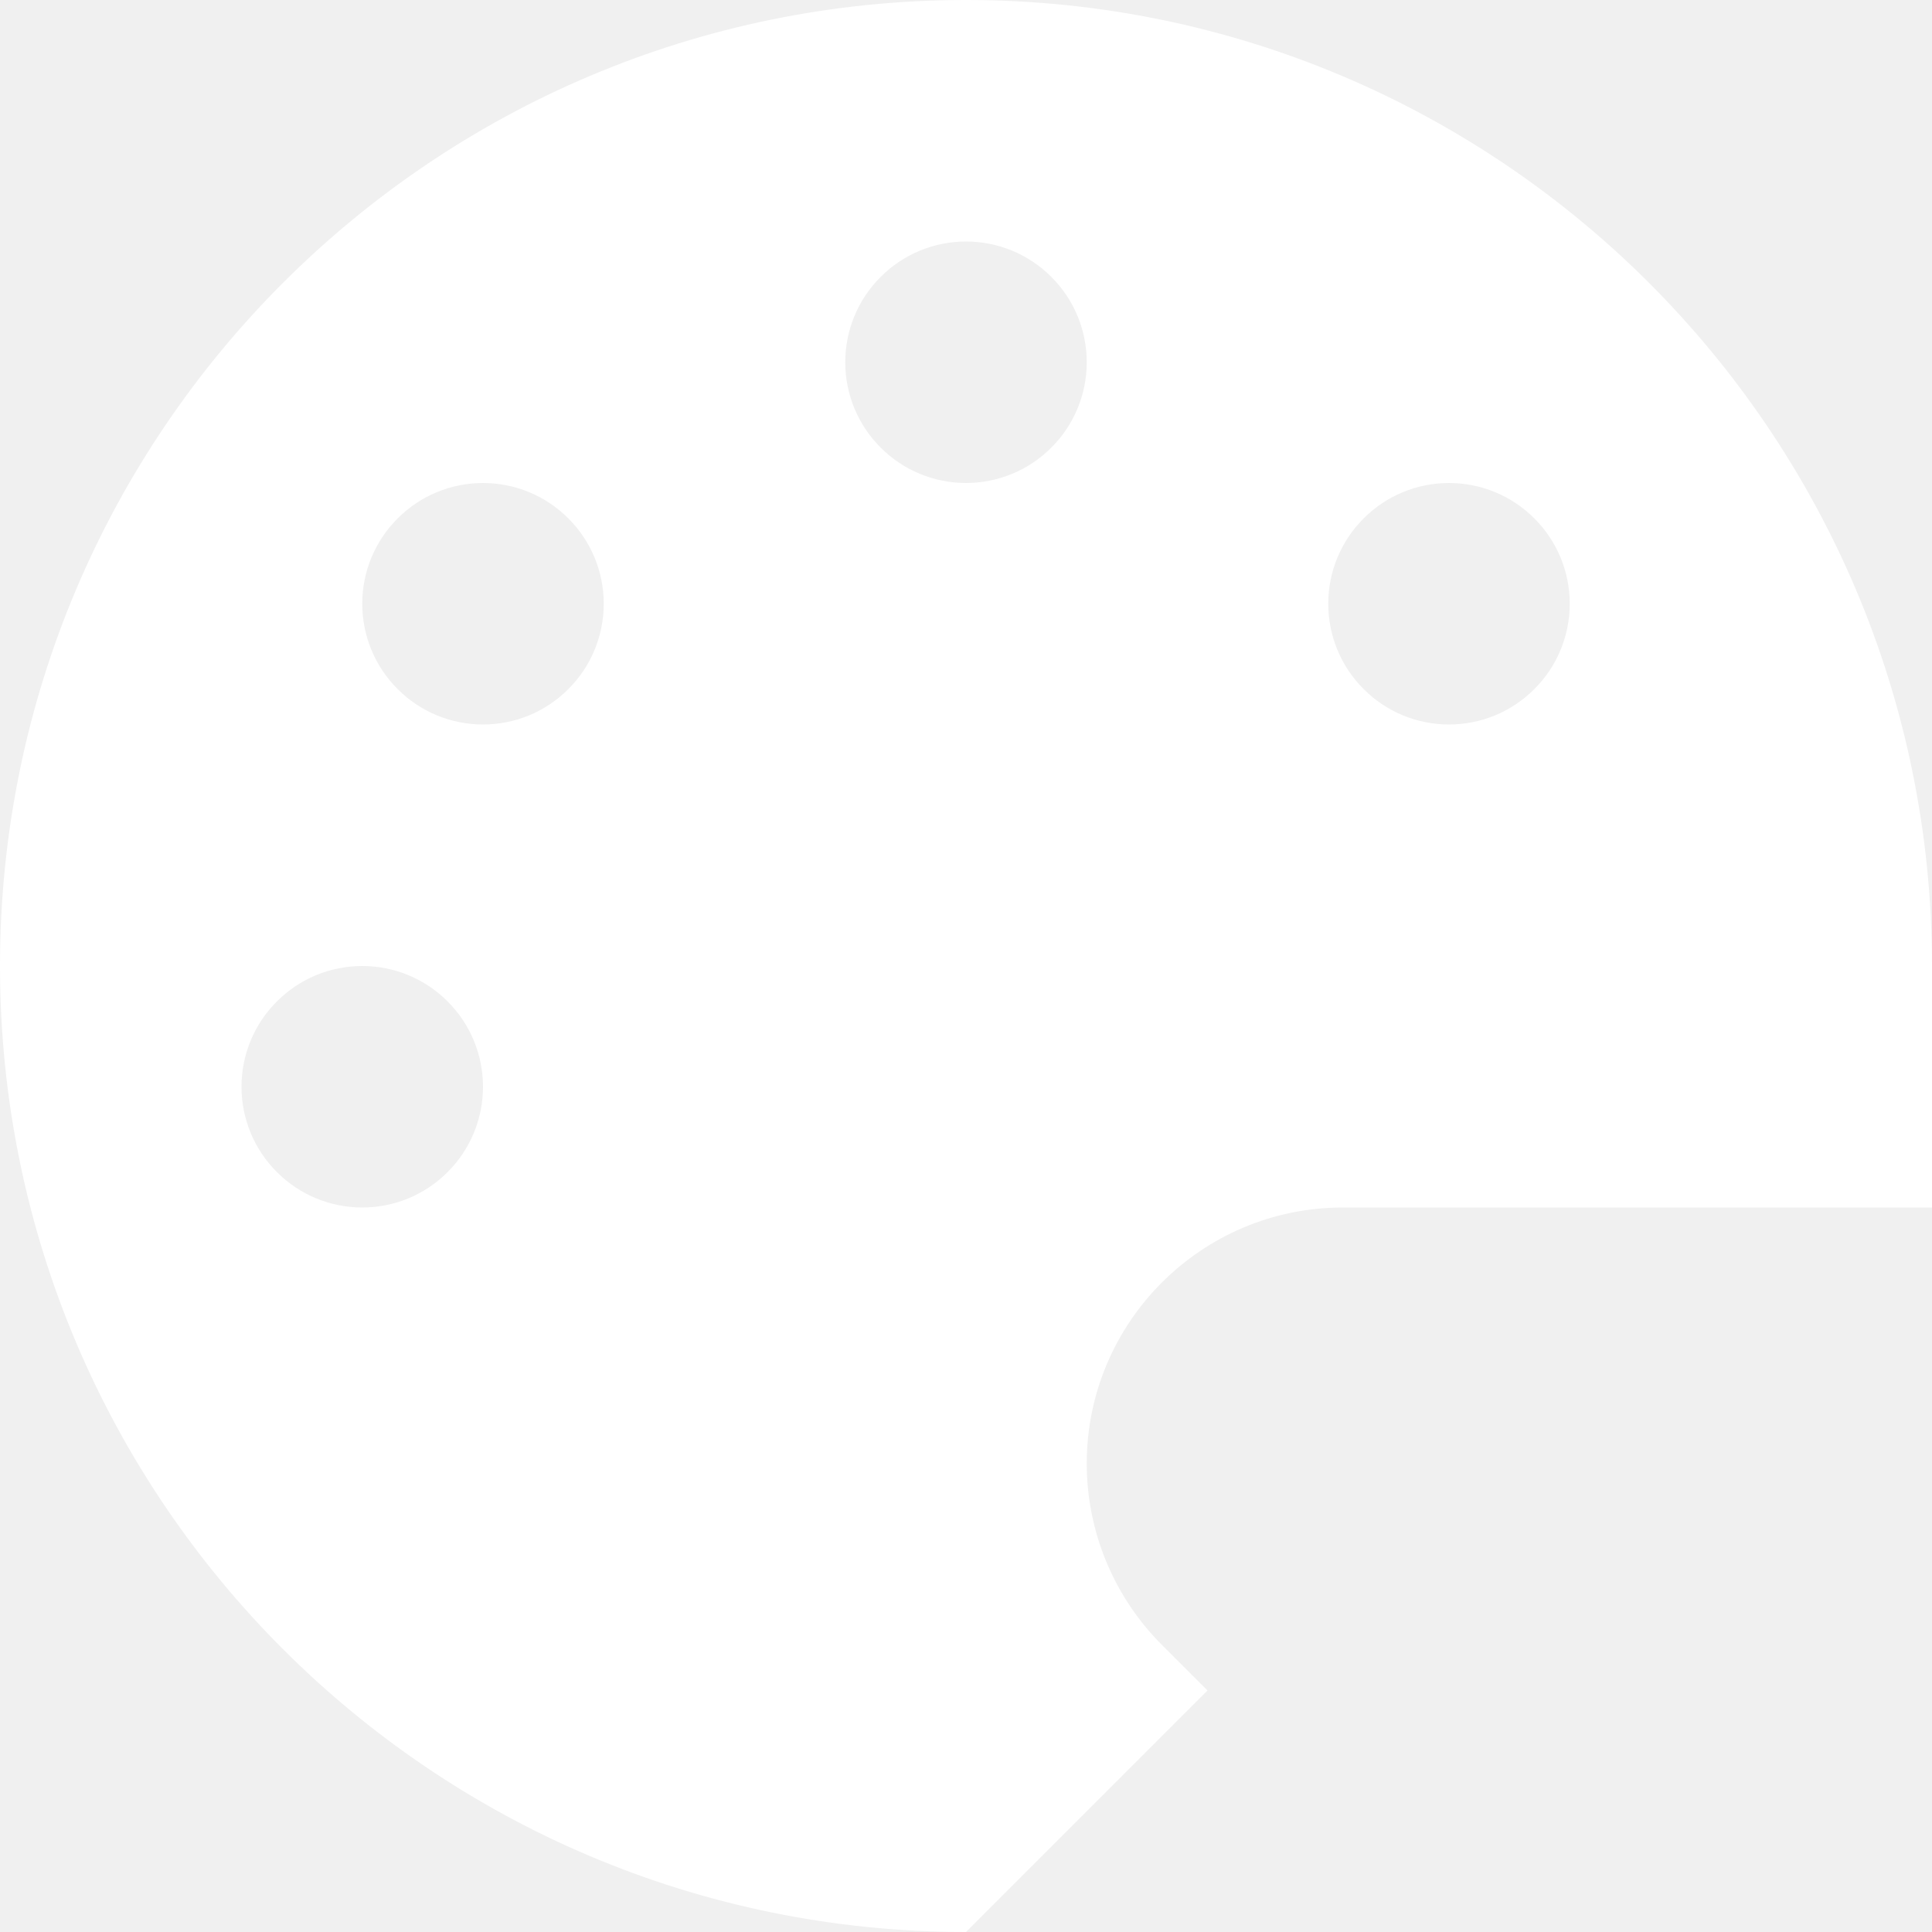
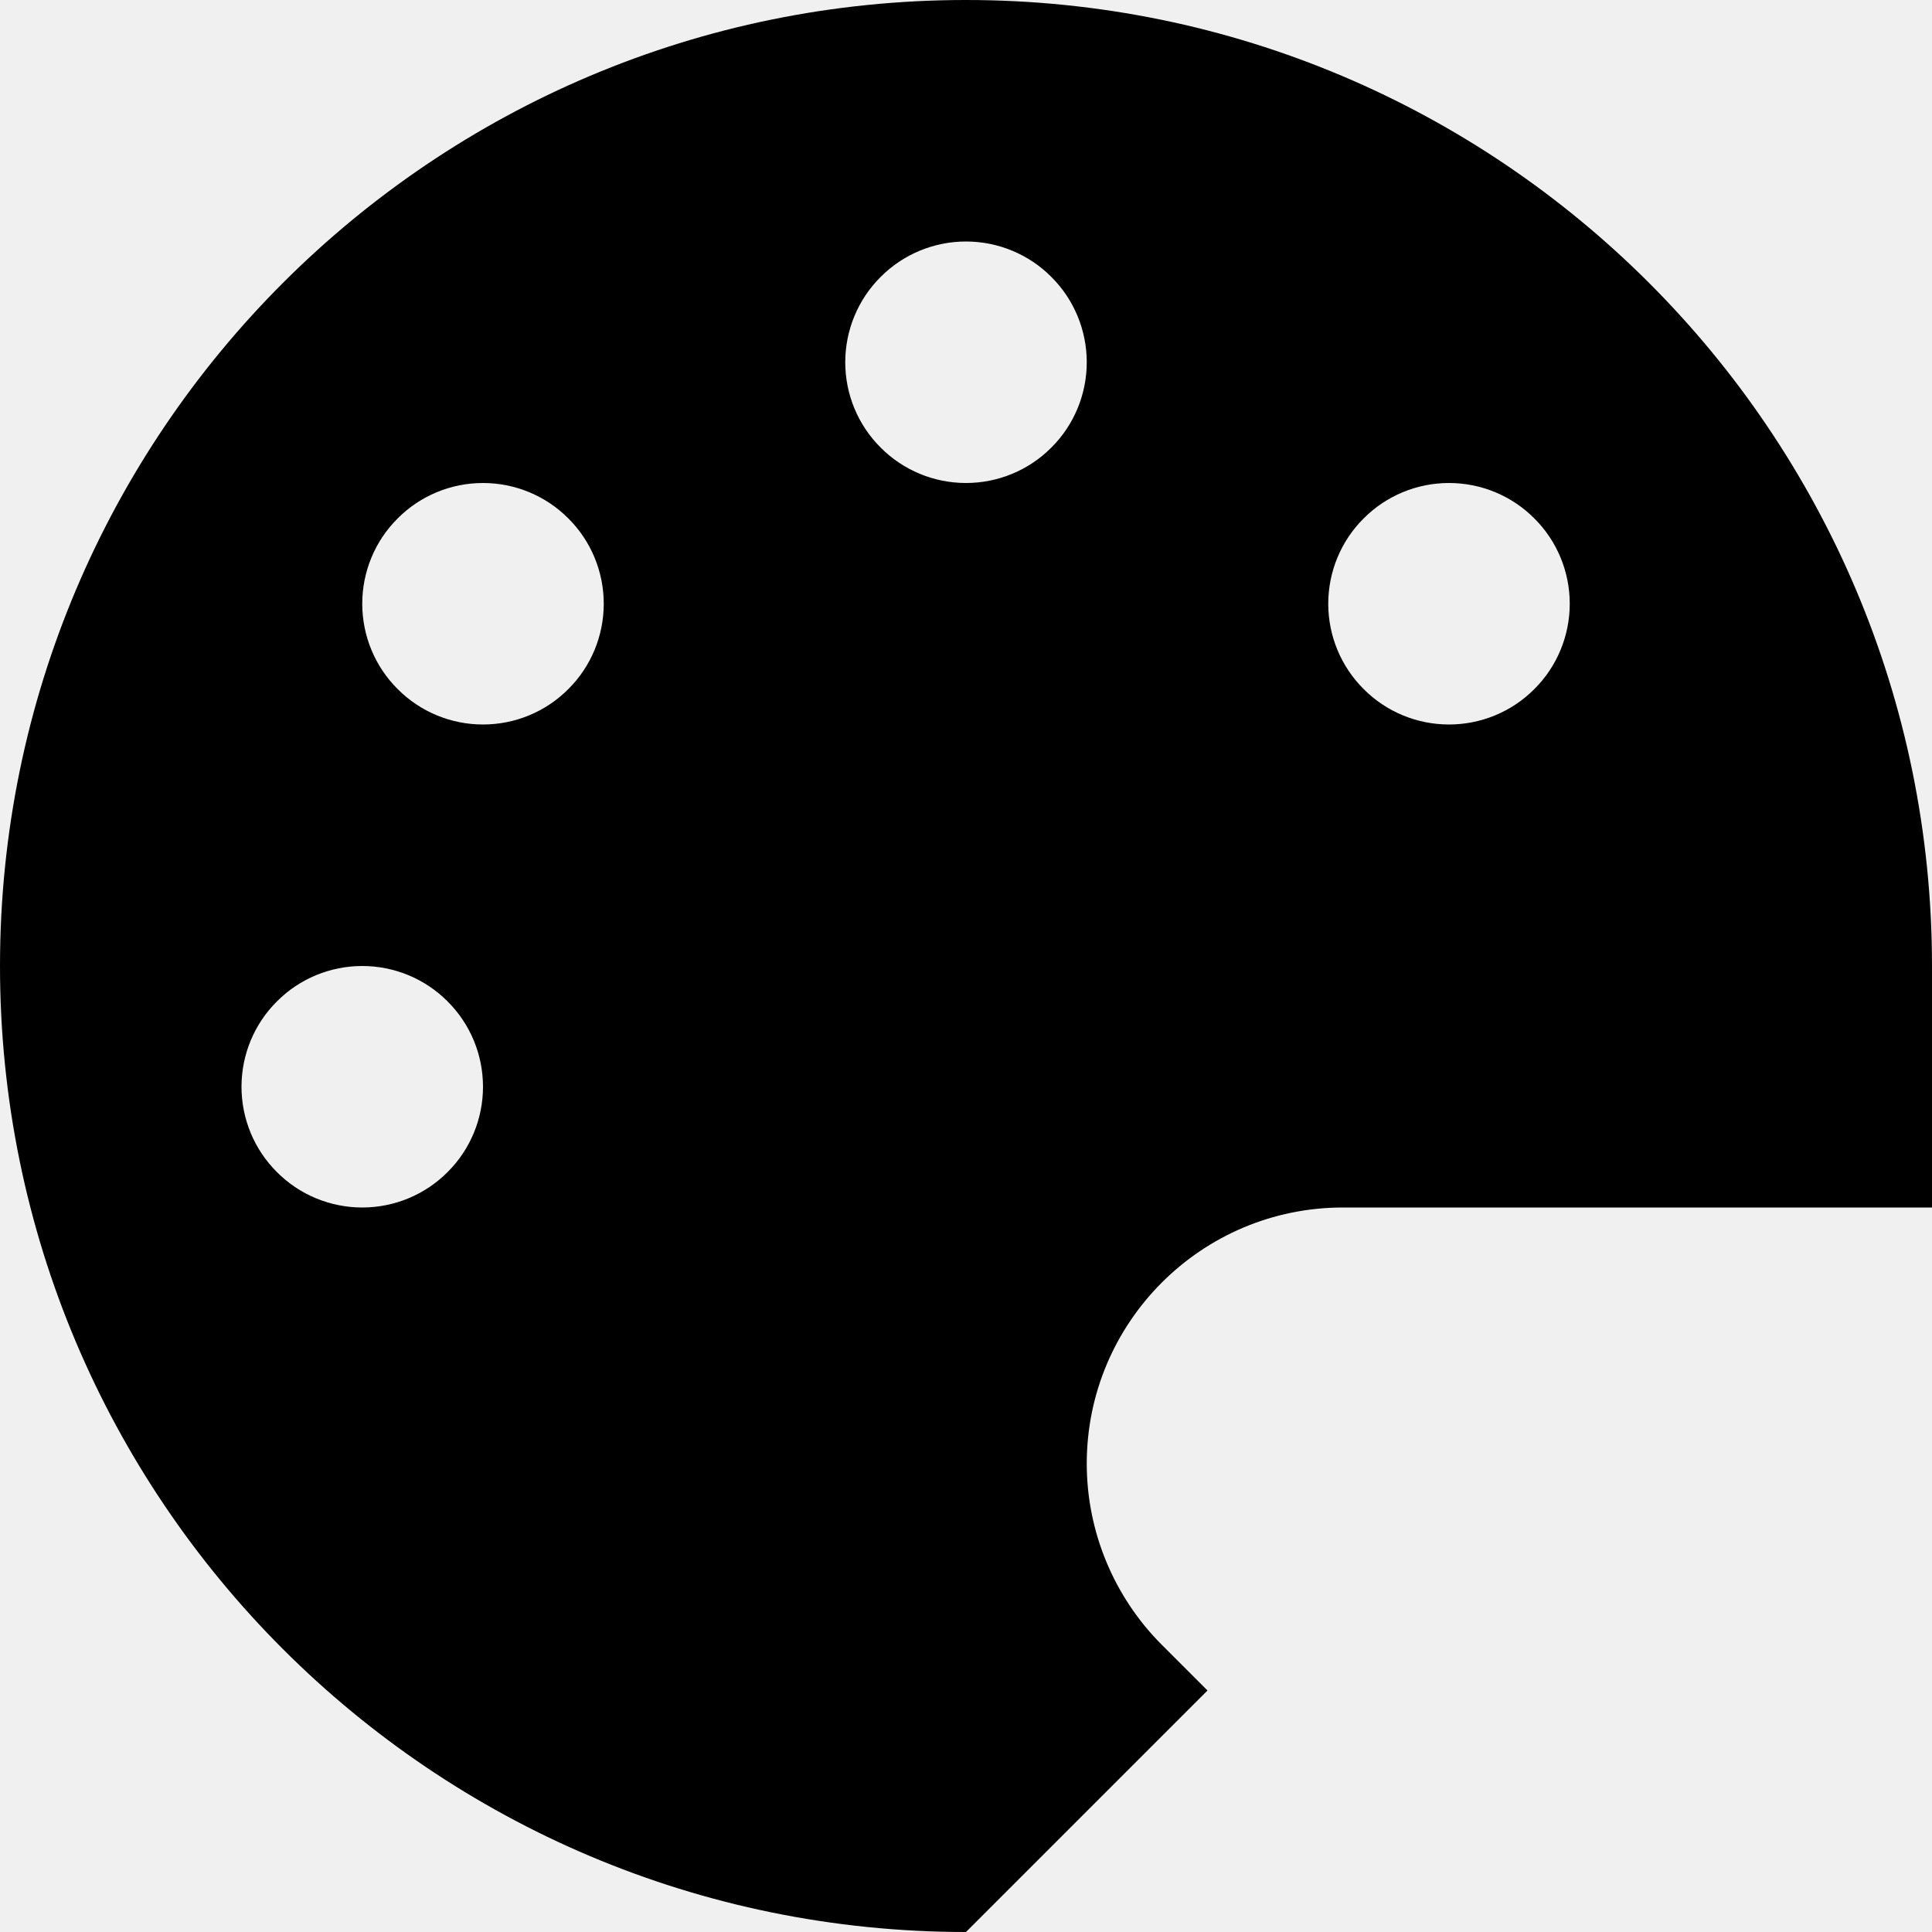
<svg xmlns="http://www.w3.org/2000/svg" width="12" height="12" viewBox="0 0 12 12" fill="none">
  <g clip-path="url(#clip0_23_64)">
-     <path d="M6 0C9.314 0 12 2.686 12 6V7.5H8.341C7.463 7.5 6.75 8.213 6.75 9.091C6.75 9.513 6.919 9.919 7.216 10.216L7.5 10.5L6 12C2.686 12 0 9.314 0 6C0 2.686 2.686 0 6 0ZM6 3C6.199 3 6.39 2.921 6.53 2.78C6.671 2.64 6.75 2.449 6.75 2.25C6.75 2.051 6.671 1.86 6.53 1.72C6.39 1.579 6.199 1.5 6 1.5C5.801 1.5 5.61 1.579 5.47 1.72C5.329 1.86 5.25 2.051 5.25 2.25C5.25 2.449 5.329 2.64 5.47 2.78C5.61 2.921 5.801 3 6 3ZM3.75 3.75C3.75 3.551 3.671 3.36 3.53 3.22C3.39 3.079 3.199 3 3 3C2.801 3 2.61 3.079 2.47 3.22C2.329 3.36 2.25 3.551 2.25 3.75C2.25 3.949 2.329 4.14 2.47 4.28C2.61 4.421 2.801 4.5 3 4.5C3.199 4.5 3.39 4.421 3.53 4.28C3.671 4.14 3.75 3.949 3.75 3.75ZM3 6.75C3 6.551 2.921 6.36 2.78 6.22C2.64 6.079 2.449 6 2.25 6C2.051 6 1.86 6.079 1.72 6.22C1.579 6.36 1.5 6.551 1.5 6.75C1.5 6.949 1.579 7.14 1.72 7.28C1.86 7.421 2.051 7.5 2.25 7.5C2.449 7.5 2.64 7.421 2.78 7.28C2.921 7.14 3 6.949 3 6.75ZM9.75 3.75C9.75 3.551 9.671 3.36 9.53 3.22C9.39 3.079 9.199 3 9 3C8.801 3 8.61 3.079 8.47 3.22C8.329 3.36 8.25 3.551 8.25 3.75C8.25 3.949 8.329 4.14 8.47 4.28C8.61 4.421 8.801 4.5 9 4.5C9.199 4.5 9.39 4.421 9.53 4.28C9.671 4.14 9.75 3.949 9.75 3.75Z" fill="white" />
+     <path d="M6 0C9.314 0 12 2.686 12 6V7.5H8.341C7.463 7.5 6.75 8.213 6.75 9.091C6.75 9.513 6.919 9.919 7.216 10.216L7.5 10.5L6 12C2.686 12 0 9.314 0 6C0 2.686 2.686 0 6 0ZM6 3C6.199 3 6.39 2.921 6.53 2.78C6.671 2.64 6.75 2.449 6.75 2.25C6.75 2.051 6.671 1.86 6.53 1.72C6.39 1.579 6.199 1.5 6 1.5C5.801 1.5 5.61 1.579 5.47 1.72C5.329 1.86 5.25 2.051 5.25 2.25C5.25 2.449 5.329 2.64 5.47 2.78C5.61 2.921 5.801 3 6 3ZM3.75 3.75C3.75 3.551 3.671 3.36 3.53 3.22C3.39 3.079 3.199 3 3 3C2.801 3 2.61 3.079 2.47 3.22C2.329 3.36 2.25 3.551 2.25 3.75C2.25 3.949 2.329 4.14 2.47 4.28C2.61 4.421 2.801 4.5 3 4.5C3.199 4.5 3.39 4.421 3.53 4.28C3.671 4.14 3.75 3.949 3.75 3.75ZM3 6.75C3 6.551 2.921 6.36 2.78 6.22C2.64 6.079 2.449 6 2.25 6C2.051 6 1.86 6.079 1.72 6.22C1.579 6.36 1.5 6.551 1.5 6.75C1.5 6.949 1.579 7.14 1.72 7.28C1.86 7.421 2.051 7.5 2.25 7.5C2.449 7.5 2.64 7.421 2.78 7.28C2.921 7.14 3 6.949 3 6.75ZM9.75 3.75C9.75 3.551 9.671 3.36 9.53 3.22C9.39 3.079 9.199 3 9 3C8.801 3 8.61 3.079 8.47 3.22C8.329 3.36 8.25 3.551 8.25 3.75C8.25 3.949 8.329 4.14 8.47 4.28C8.61 4.421 8.801 4.5 9 4.5C9.199 4.5 9.39 4.421 9.53 4.28C9.671 4.14 9.75 3.949 9.75 3.75Z" fill="currentColor" />
  </g>
  <defs>
    <clipPath id="clip0_23_64">
-       <rect width="12" height="12" fill="white" />
+       <rect width="12" height="12" fill="currentColor" />
    </clipPath>
  </defs>
</svg>
